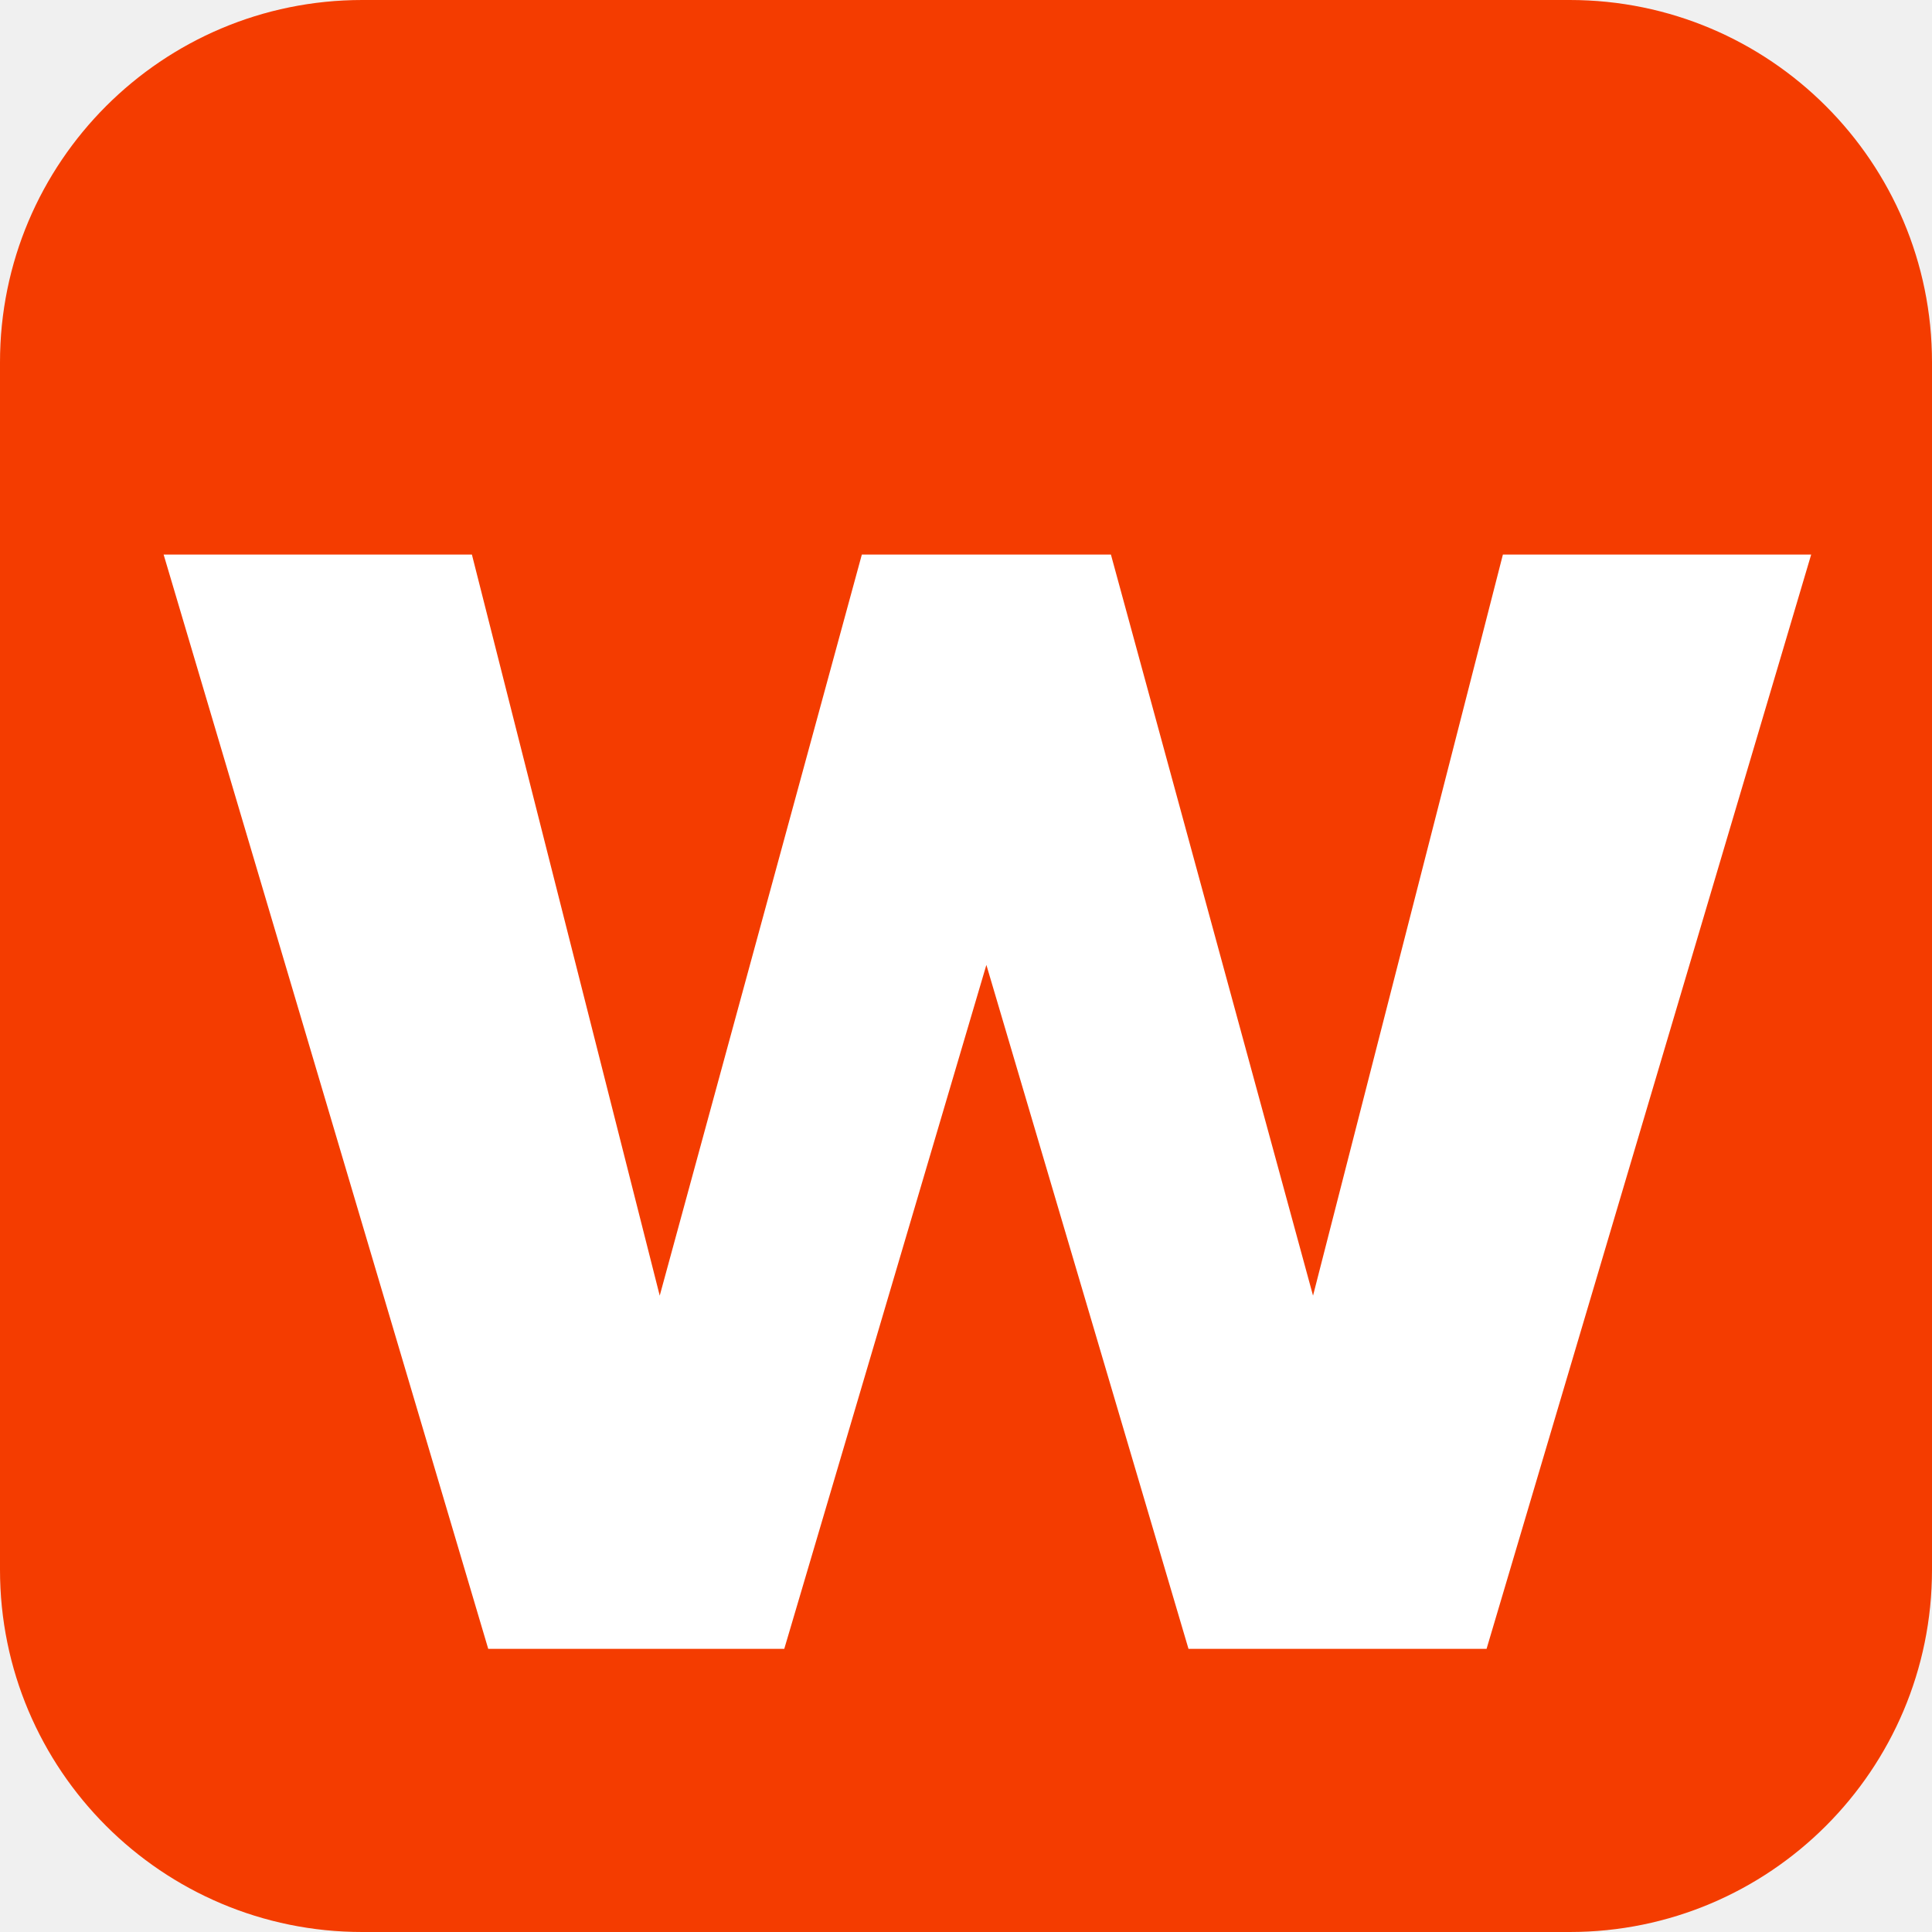
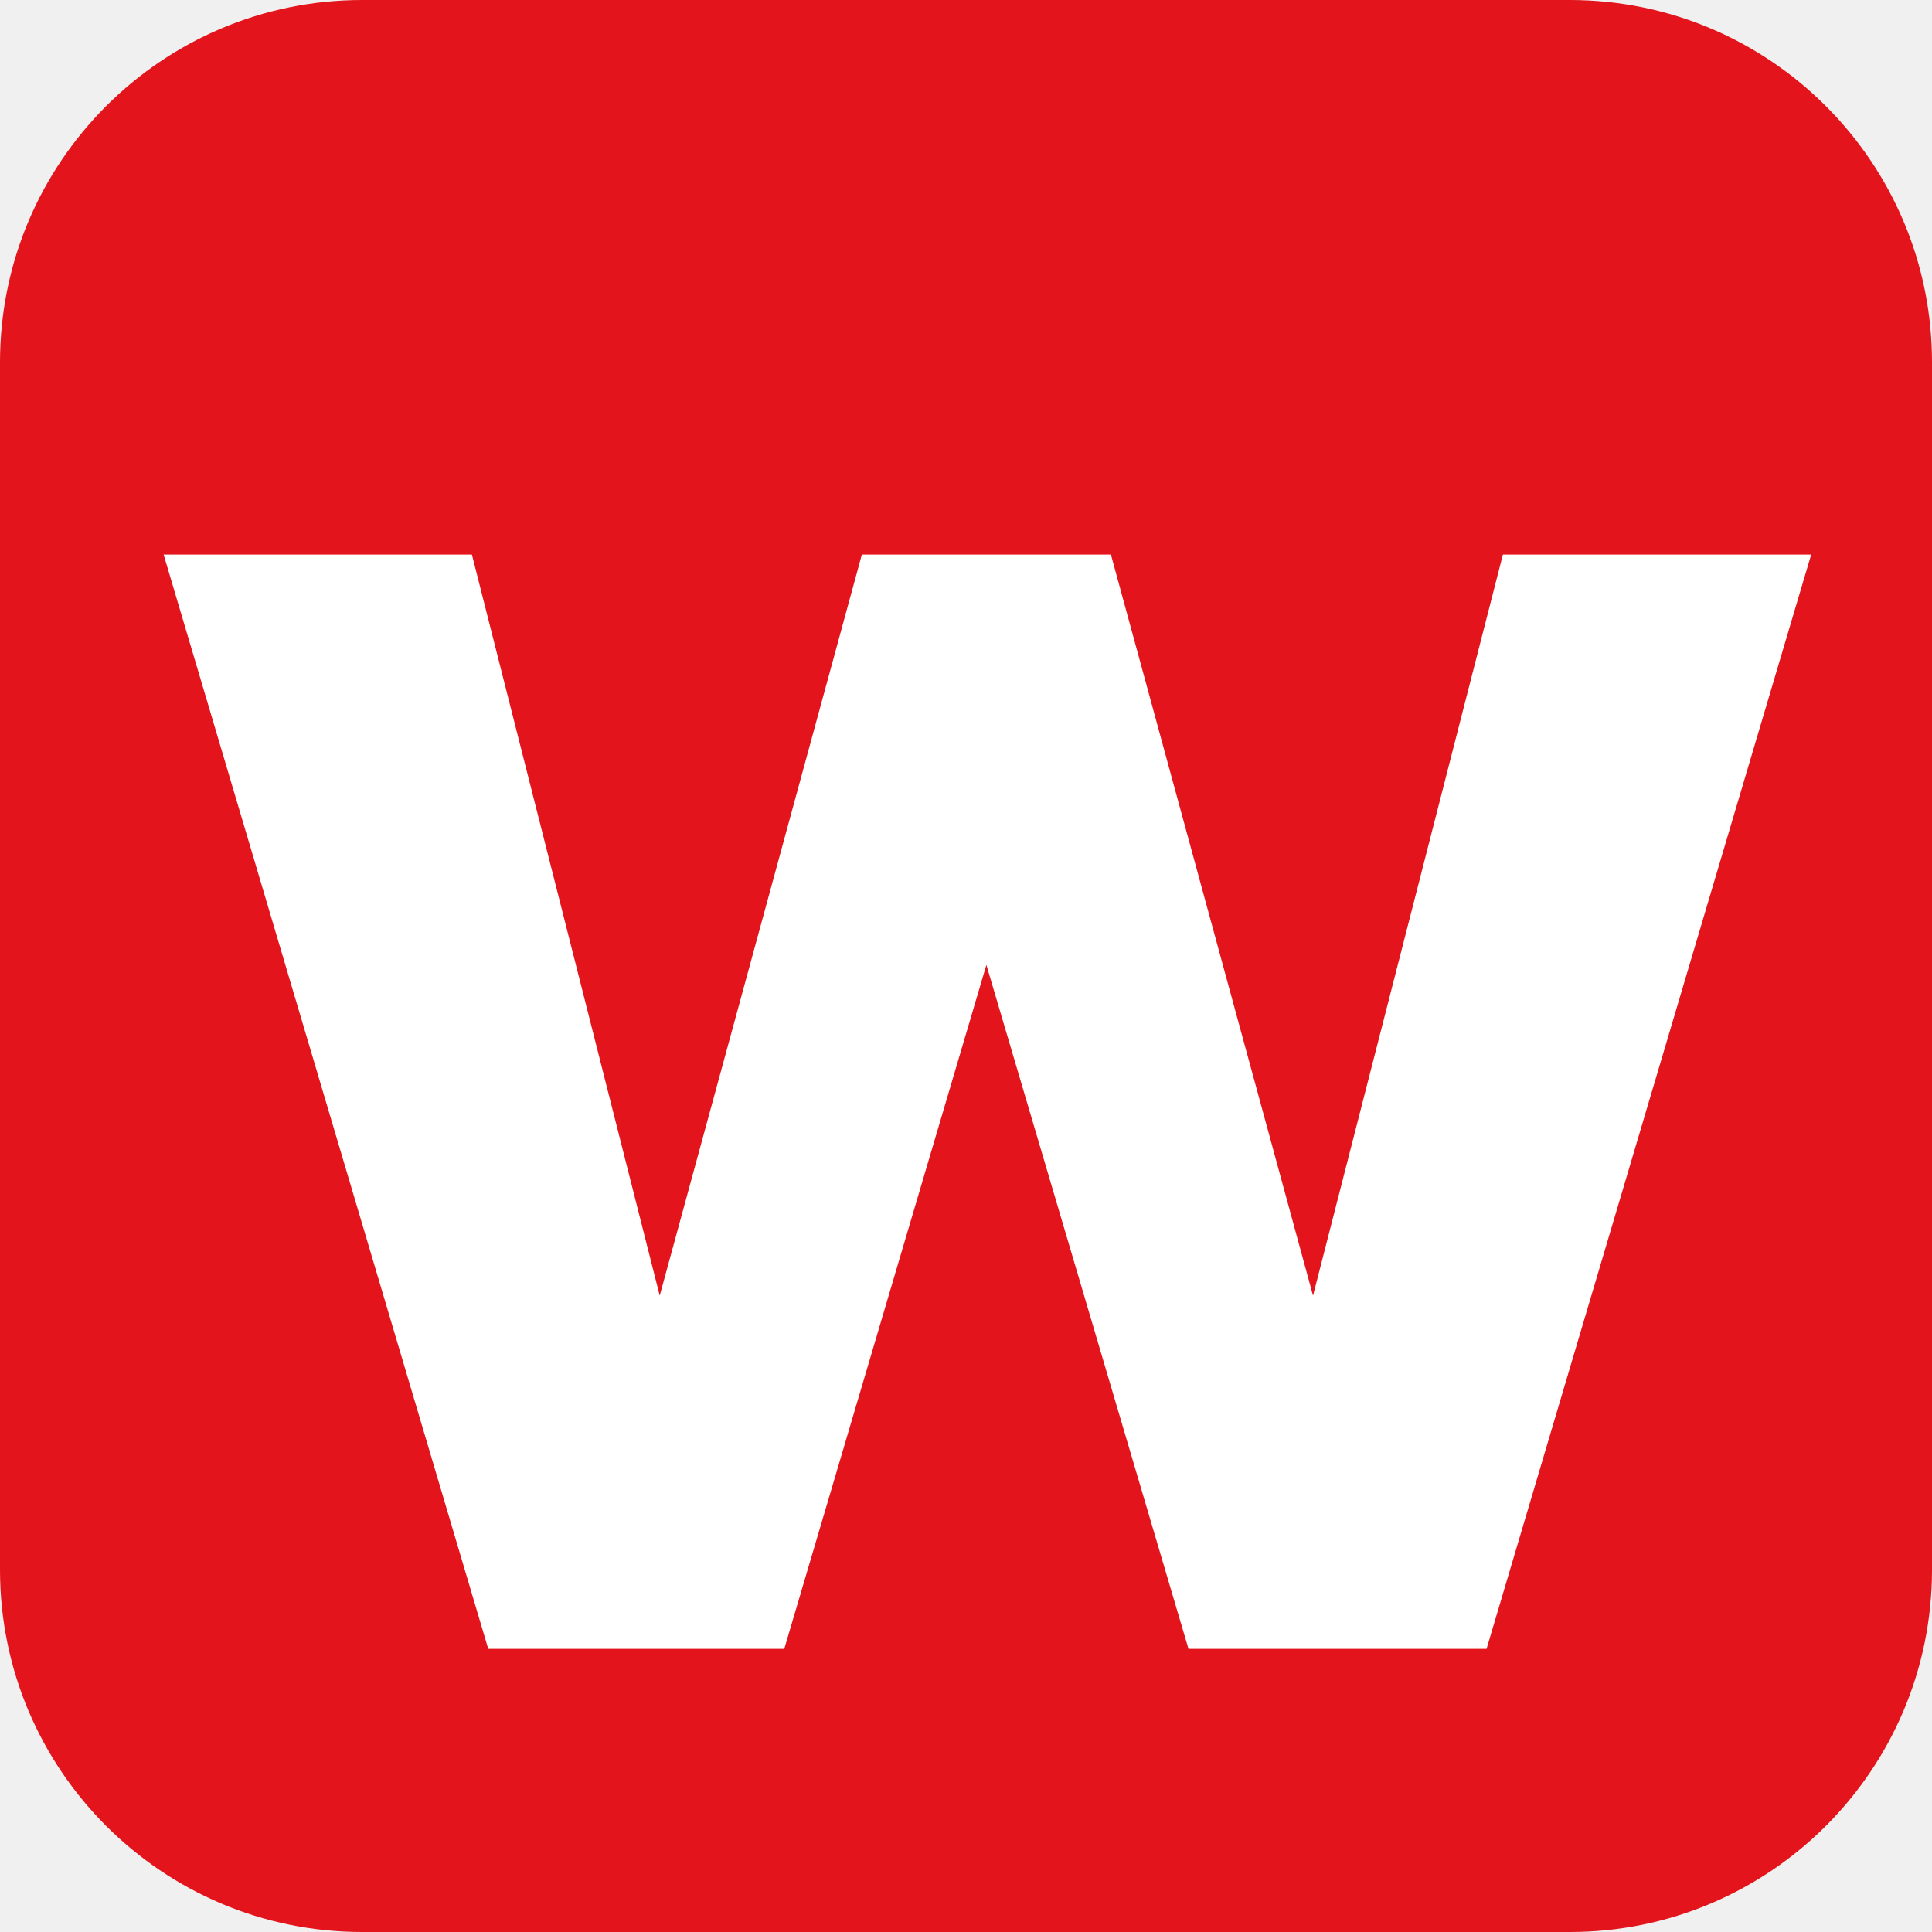
<svg xmlns="http://www.w3.org/2000/svg" viewBox="0 0 64 64">
-   <rect width="64" height="64" rx="12" fill="#f43c00" />
+   <rect width="64" height="64" rx="12" fill="#e3141b" />
  <g transform="translate(4.00 54.62) scale(0.06763 -0.06763)">
    <path fill="#fff" d="M180 0 21 536H172L264 173L363 536H485L584 173L677 536H828L669 0H523L424 335L325 0Z" />
  </g>
</svg>
